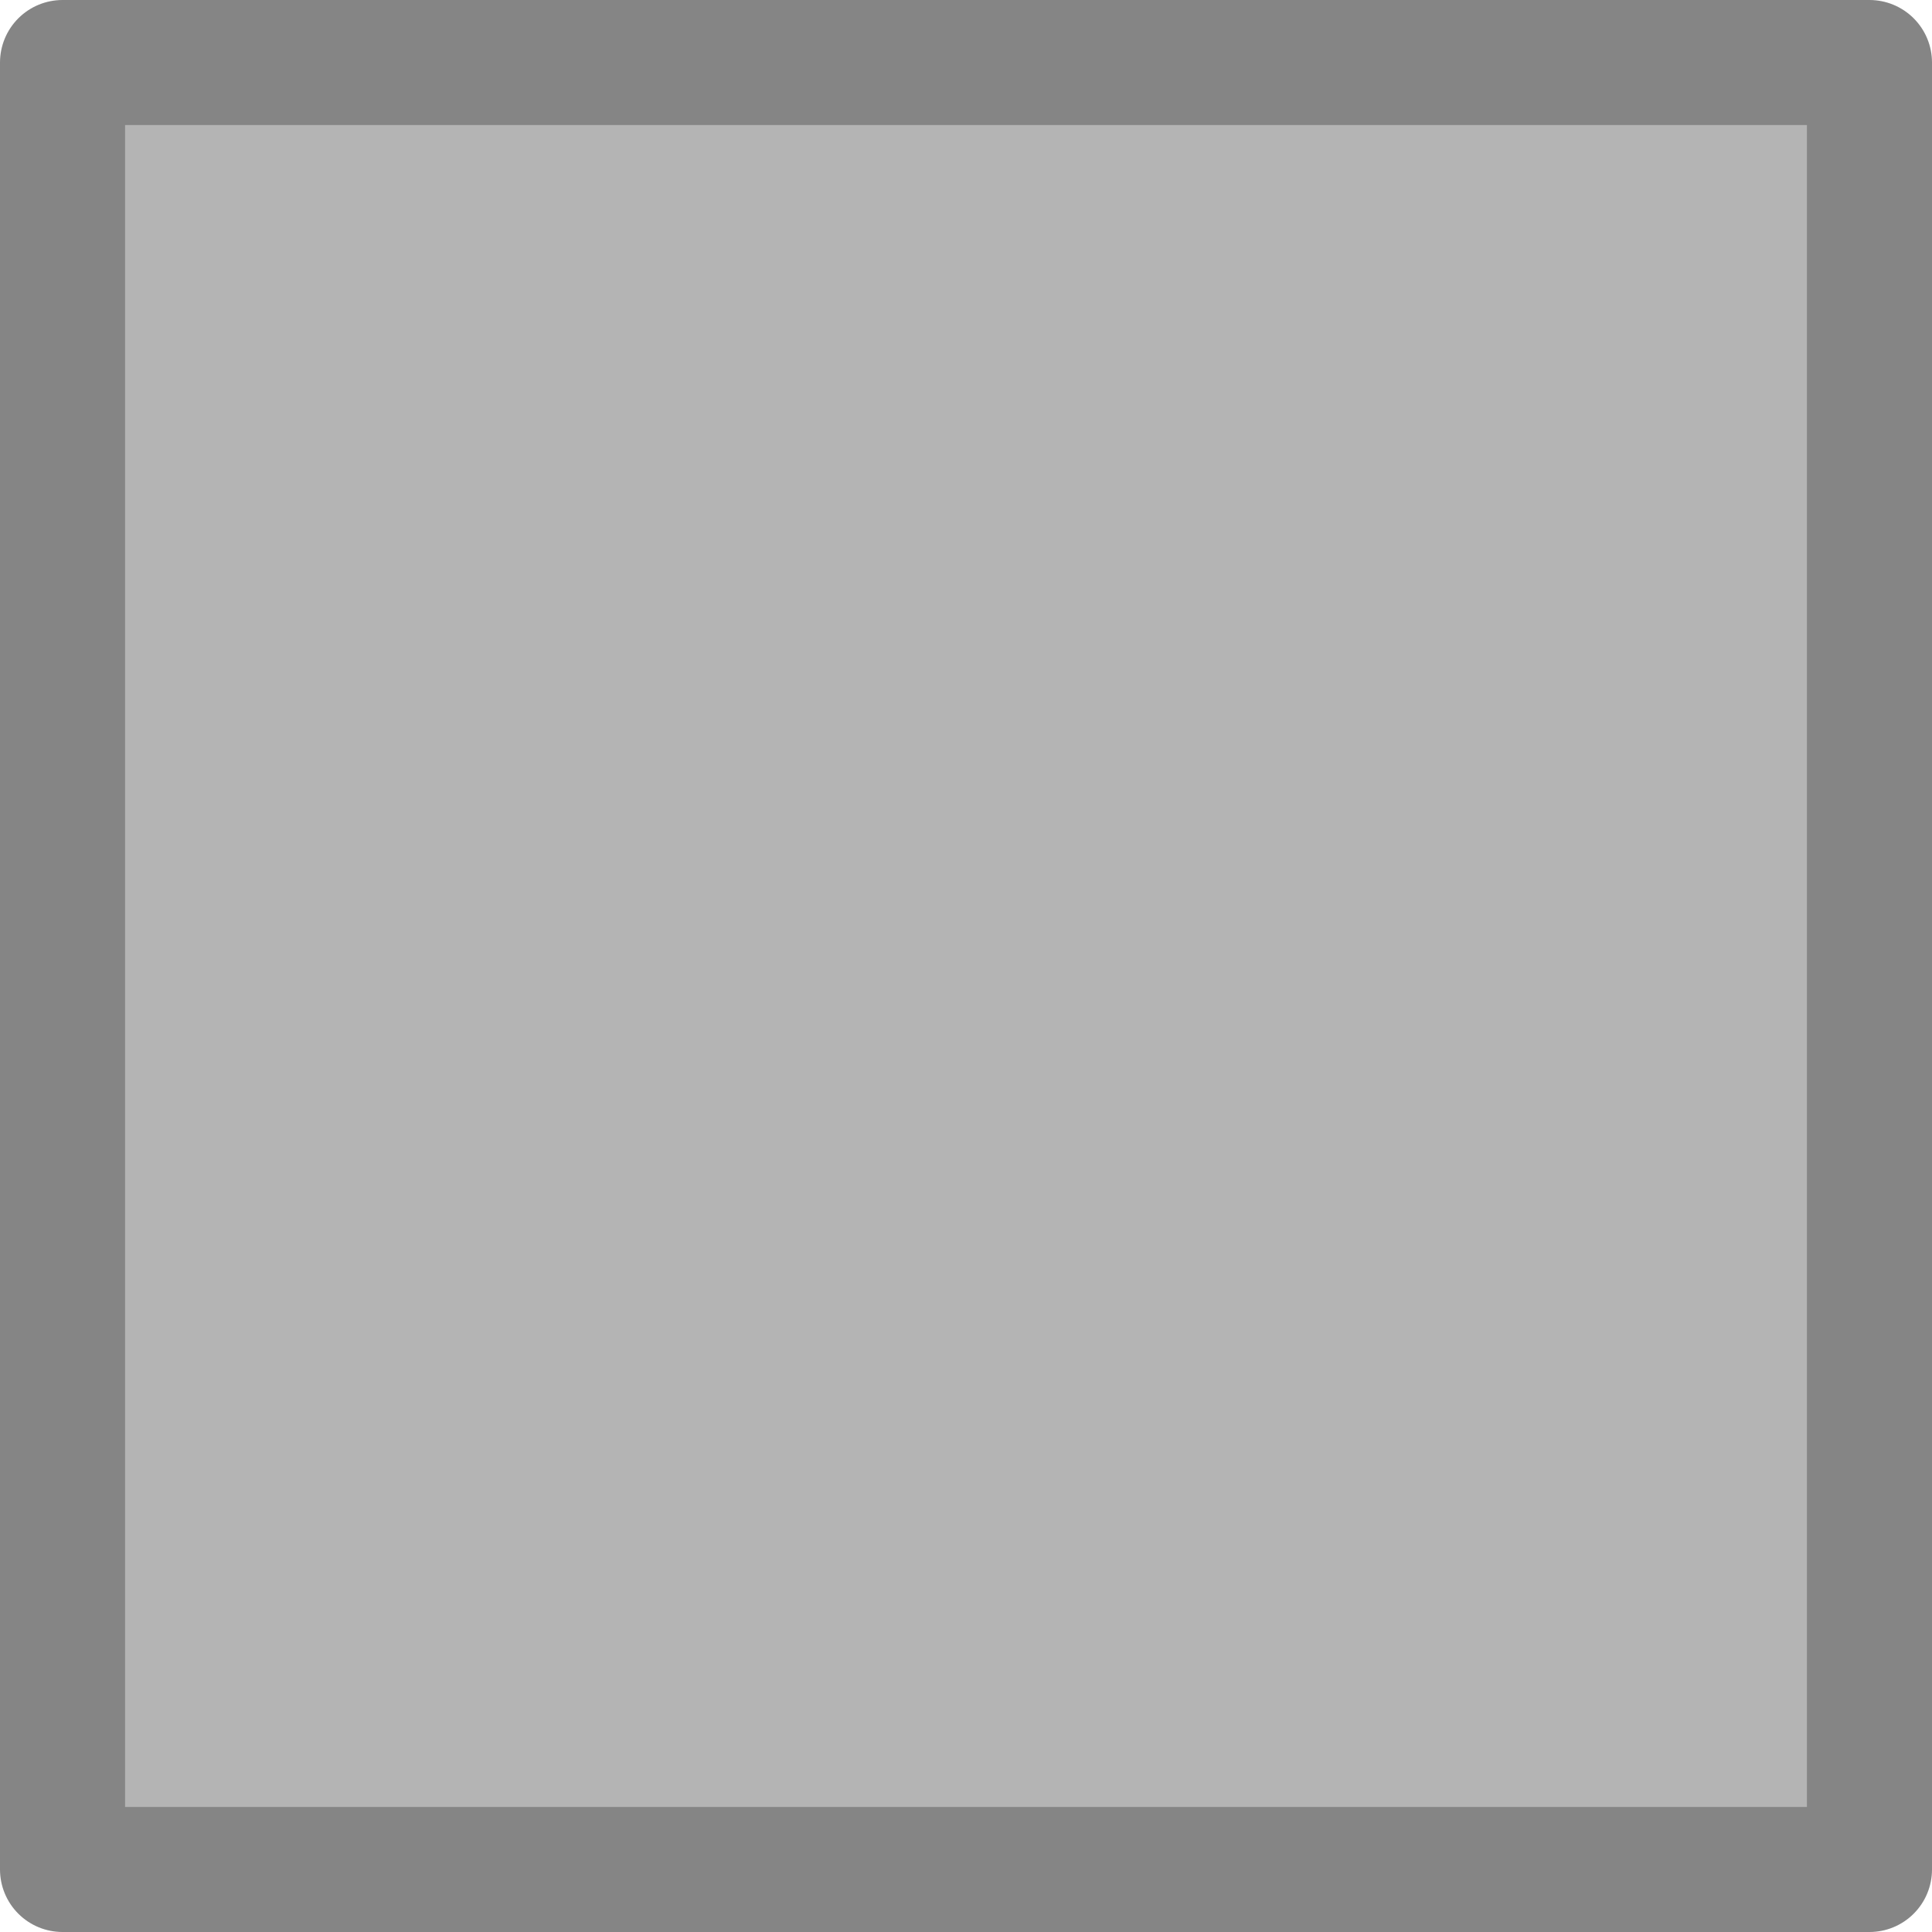
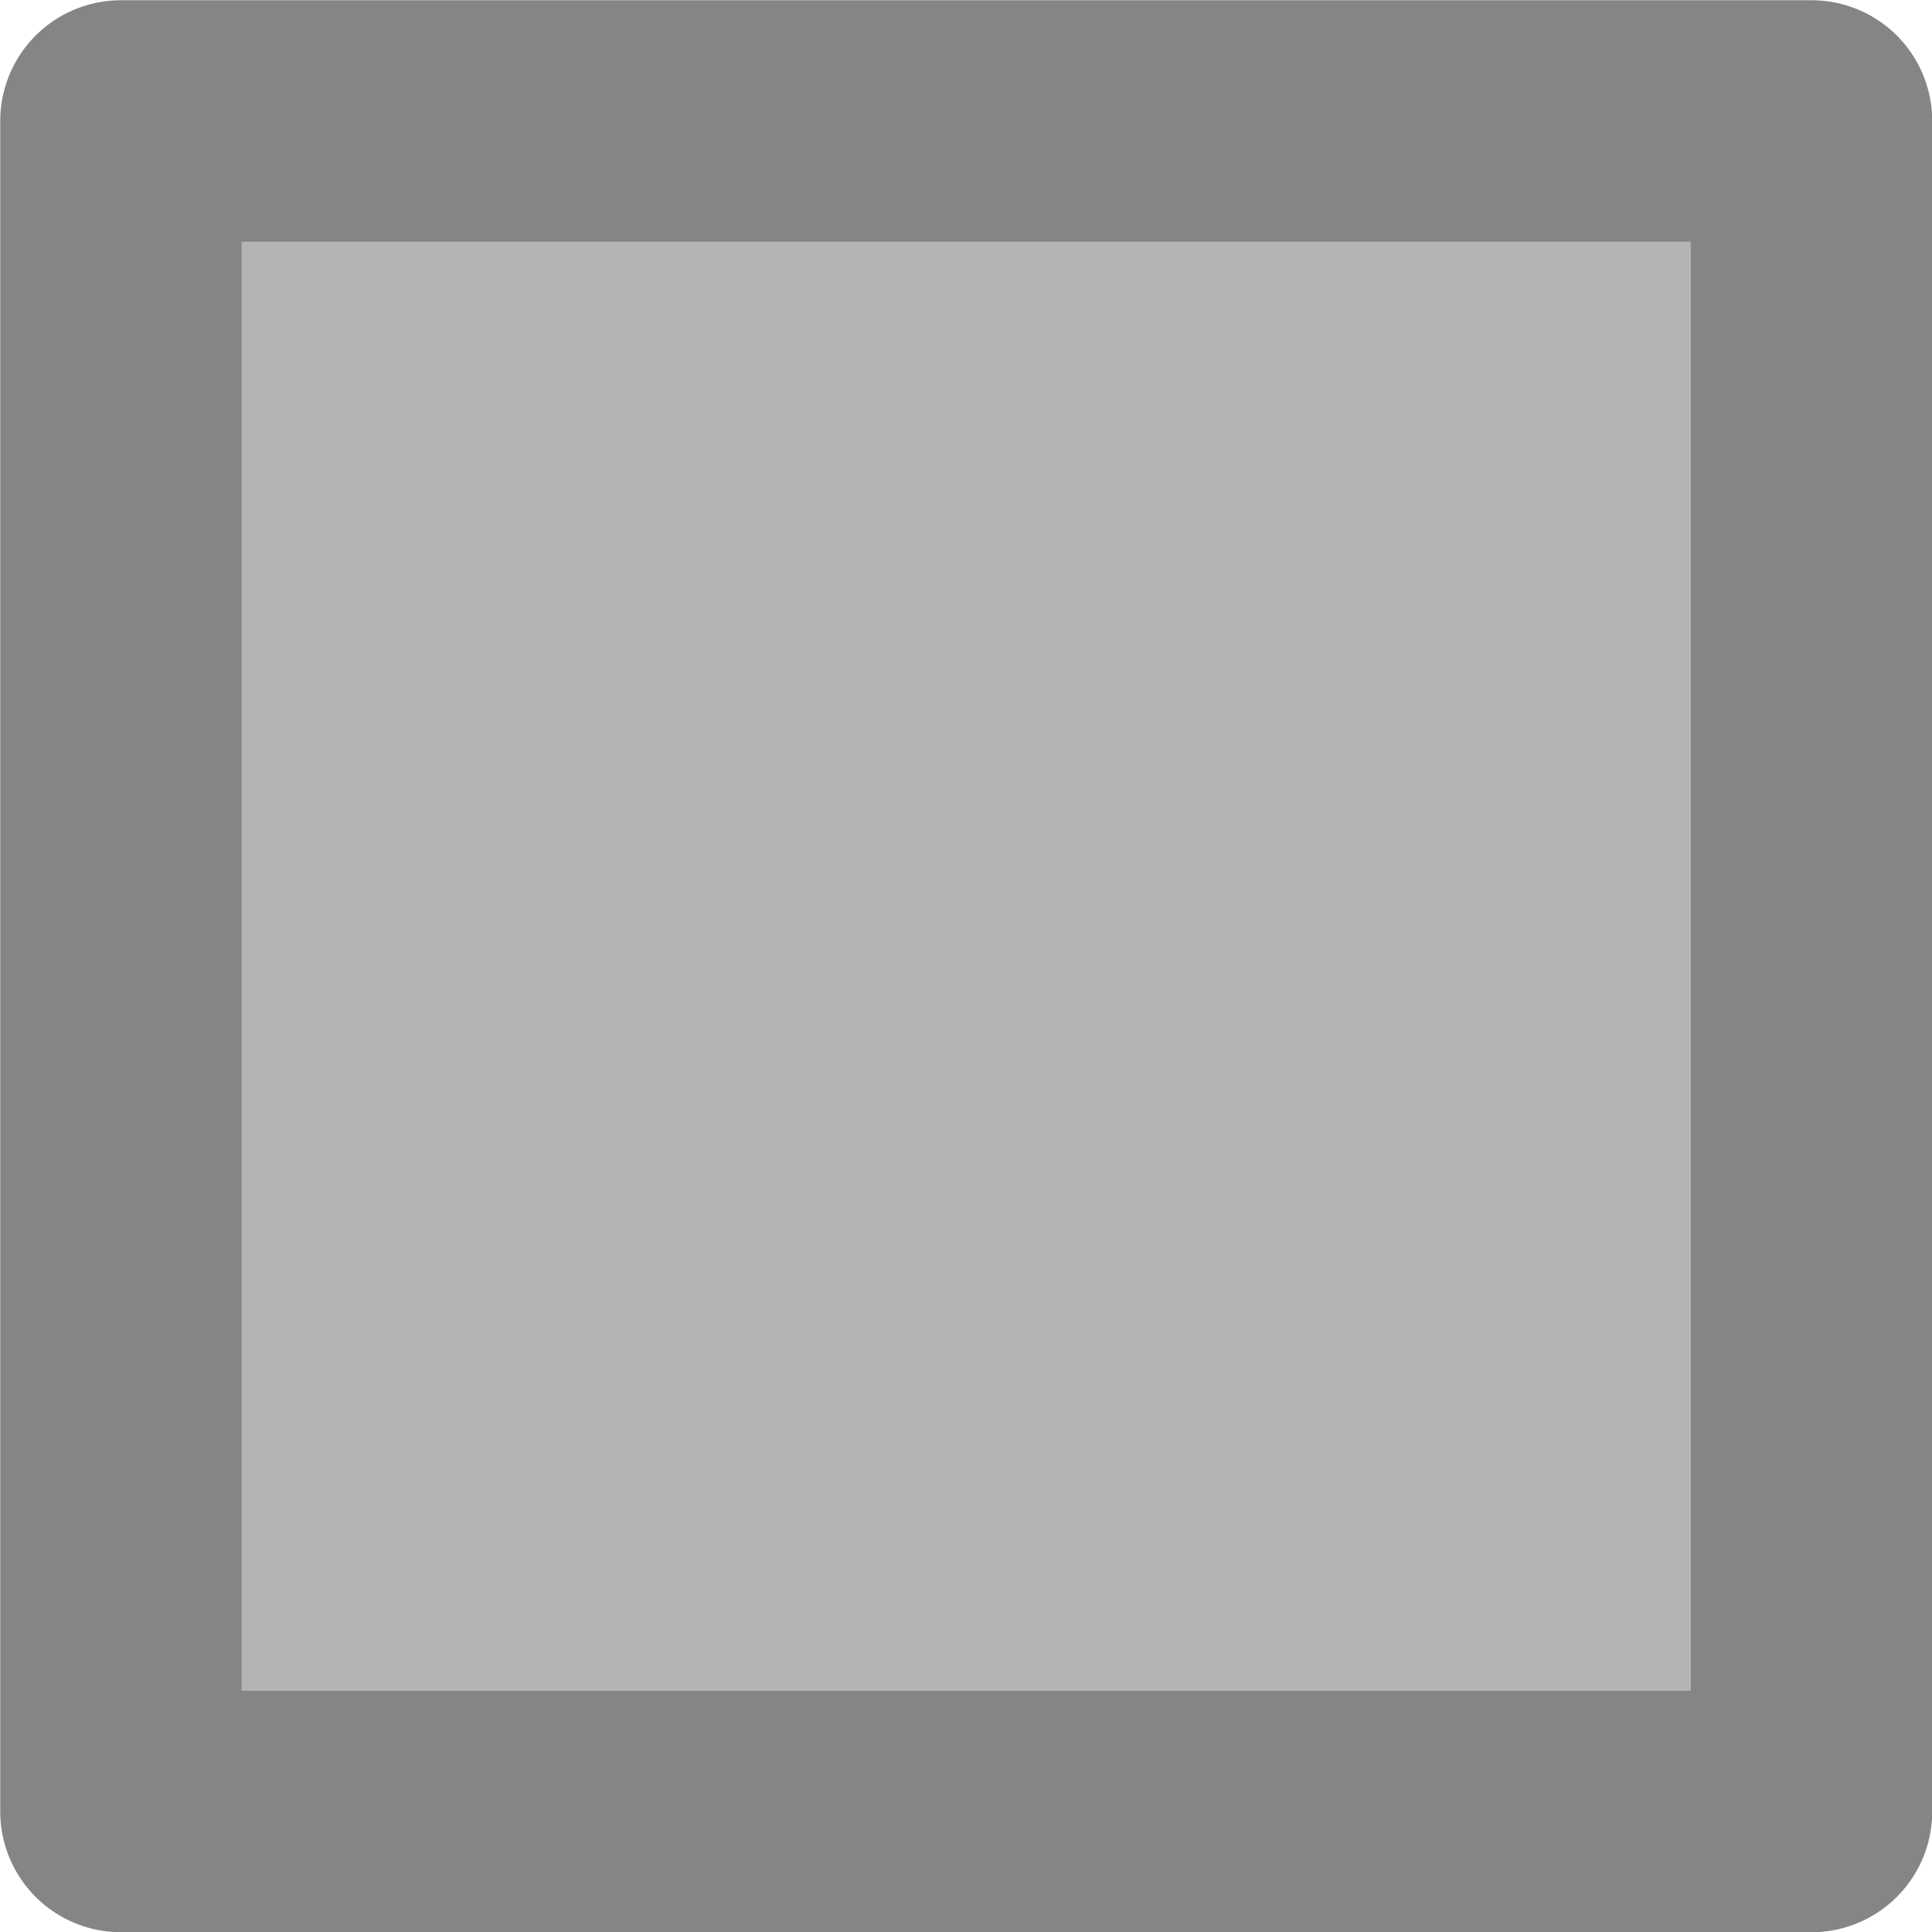
<svg xmlns="http://www.w3.org/2000/svg" width="16" height="16" viewBox="0 0 4.233 4.233" version="1.1" id="svg6362">
  <defs id="defs6359" />
  <g id="layer1">
-     <rect style="fill:#b4b4b4;stroke:#858585;stroke-width:0.274;stroke-linejoin:round" id="rect6846" width="3.959" height="3.959" x="0.137" y="0.137" />
+     <rect style="fill:#b4b4b4;stroke:#858585;stroke-width:0.529;stroke-linejoin:round;stroke-dasharray:none" id="rect6846" width="3.704" height="3.704" x="0.265" y="0.265" />
  </g>
</svg>
